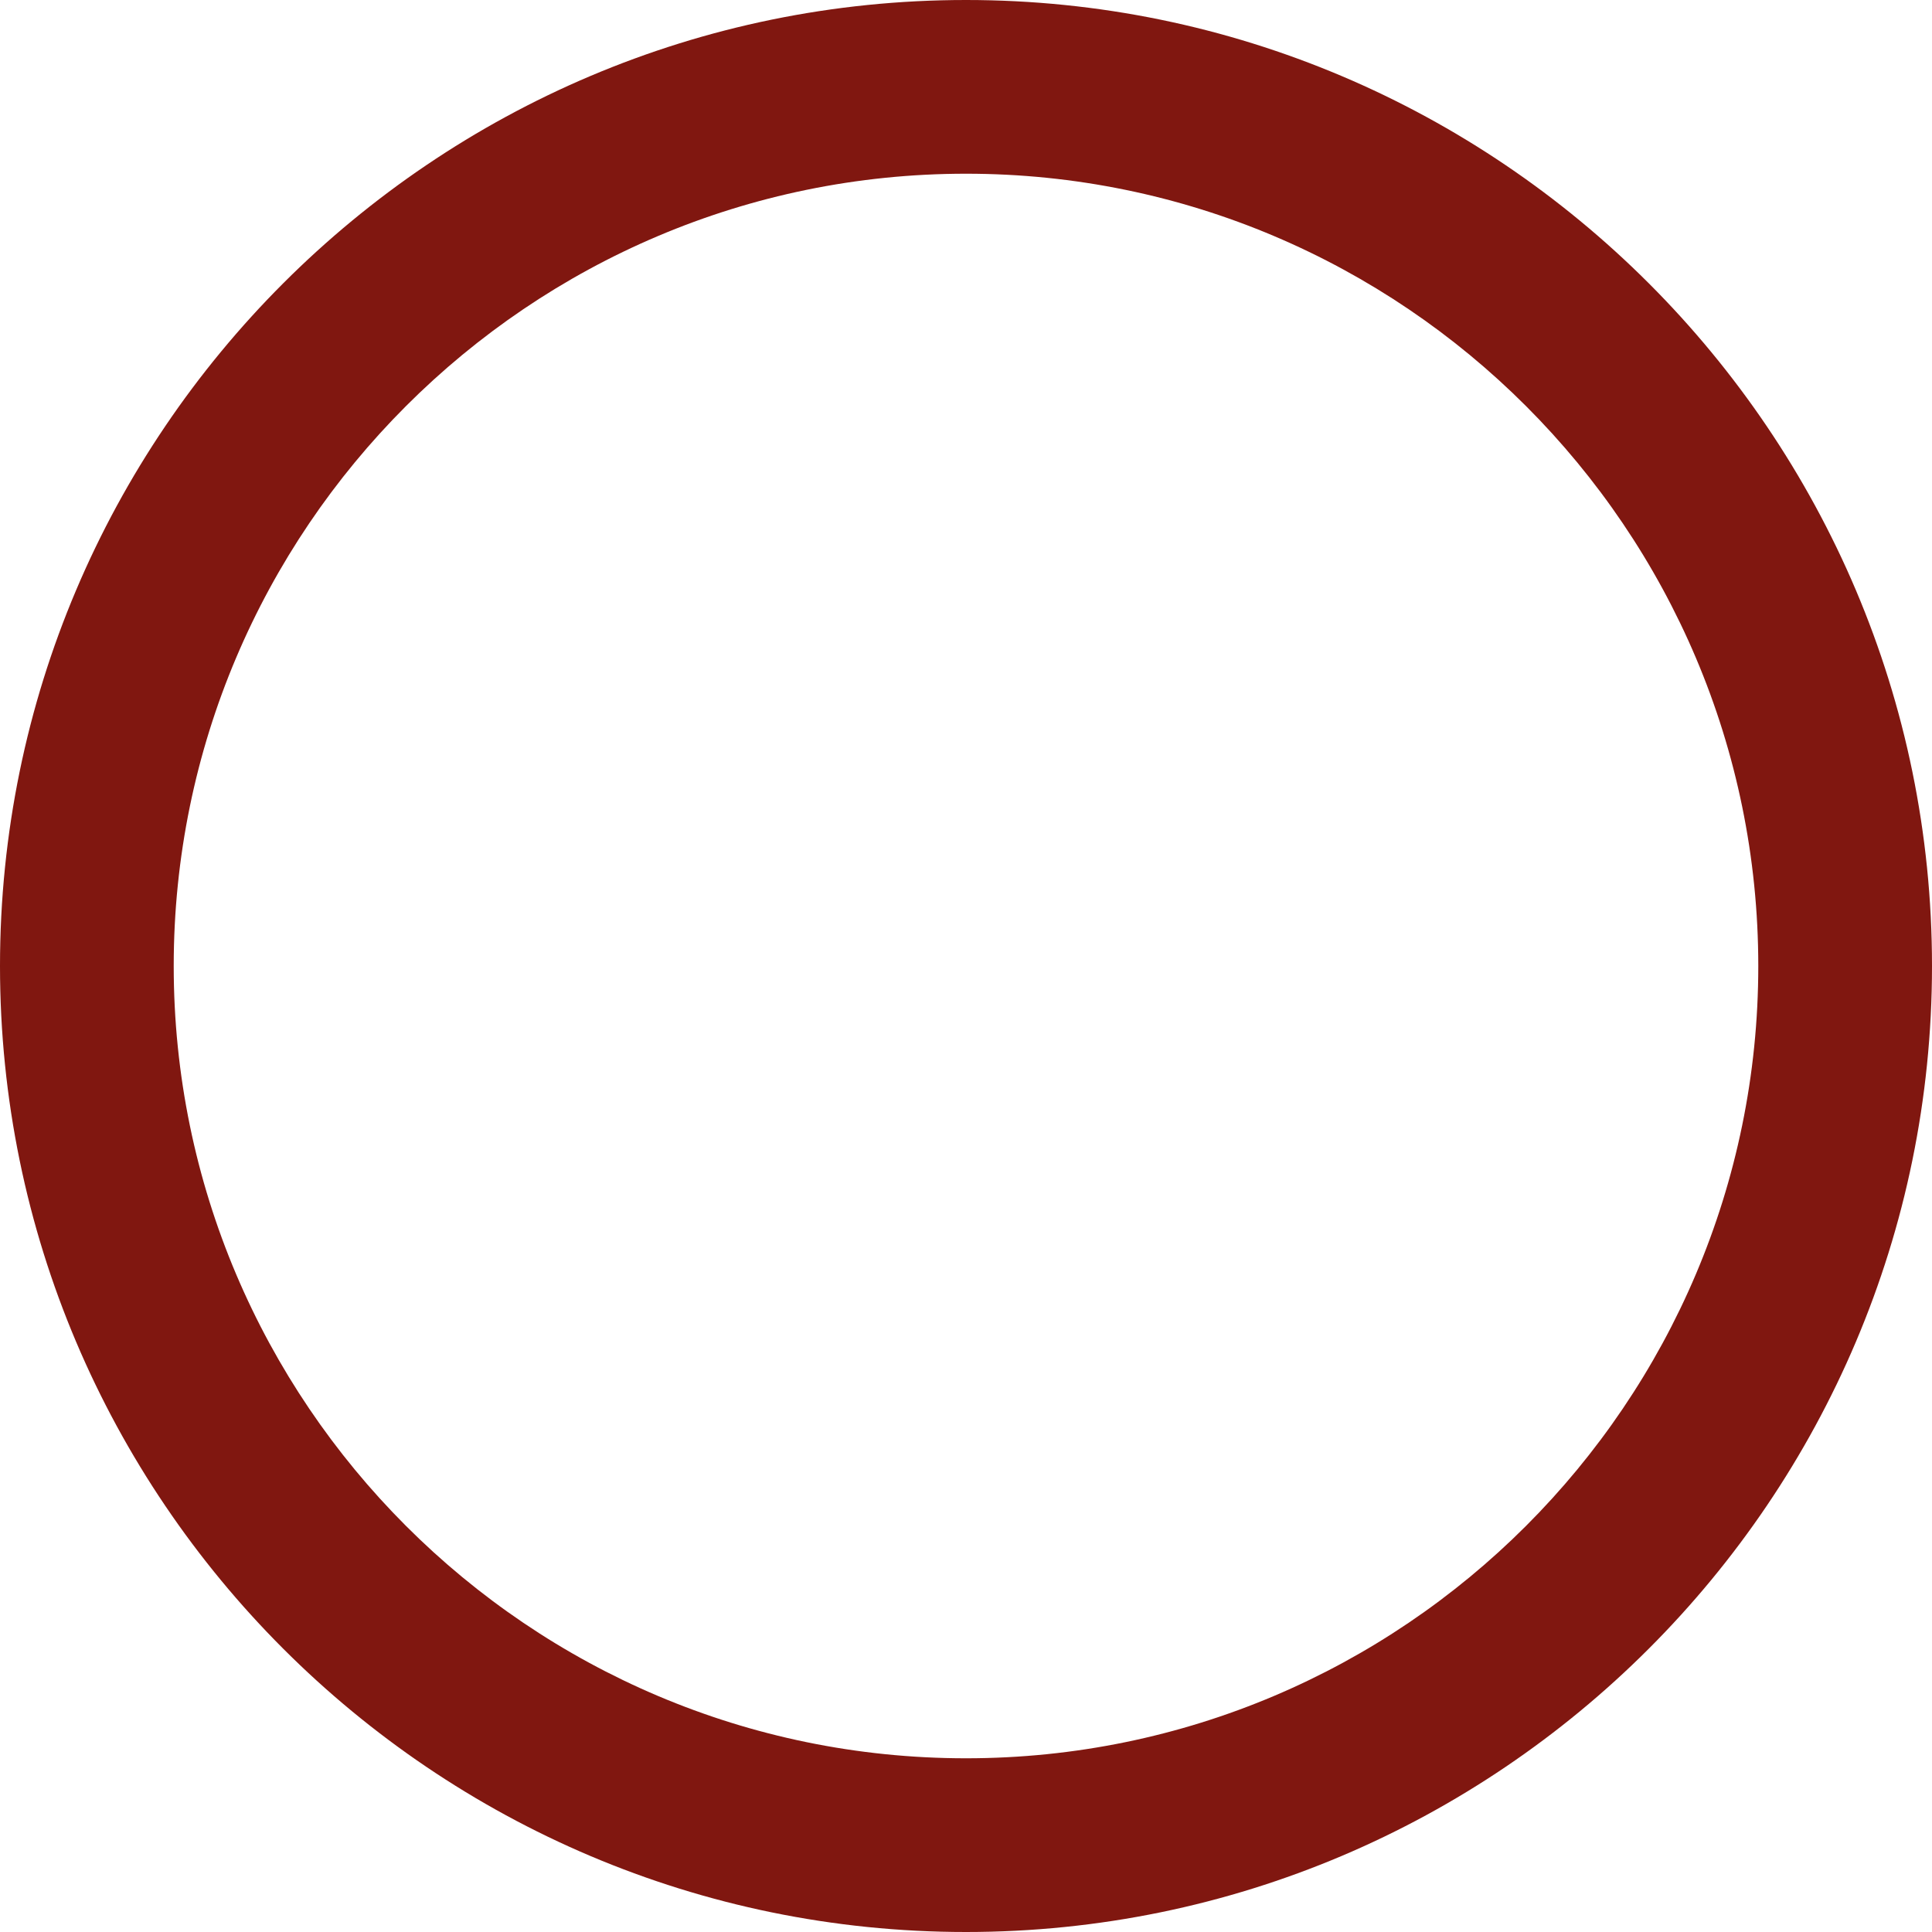
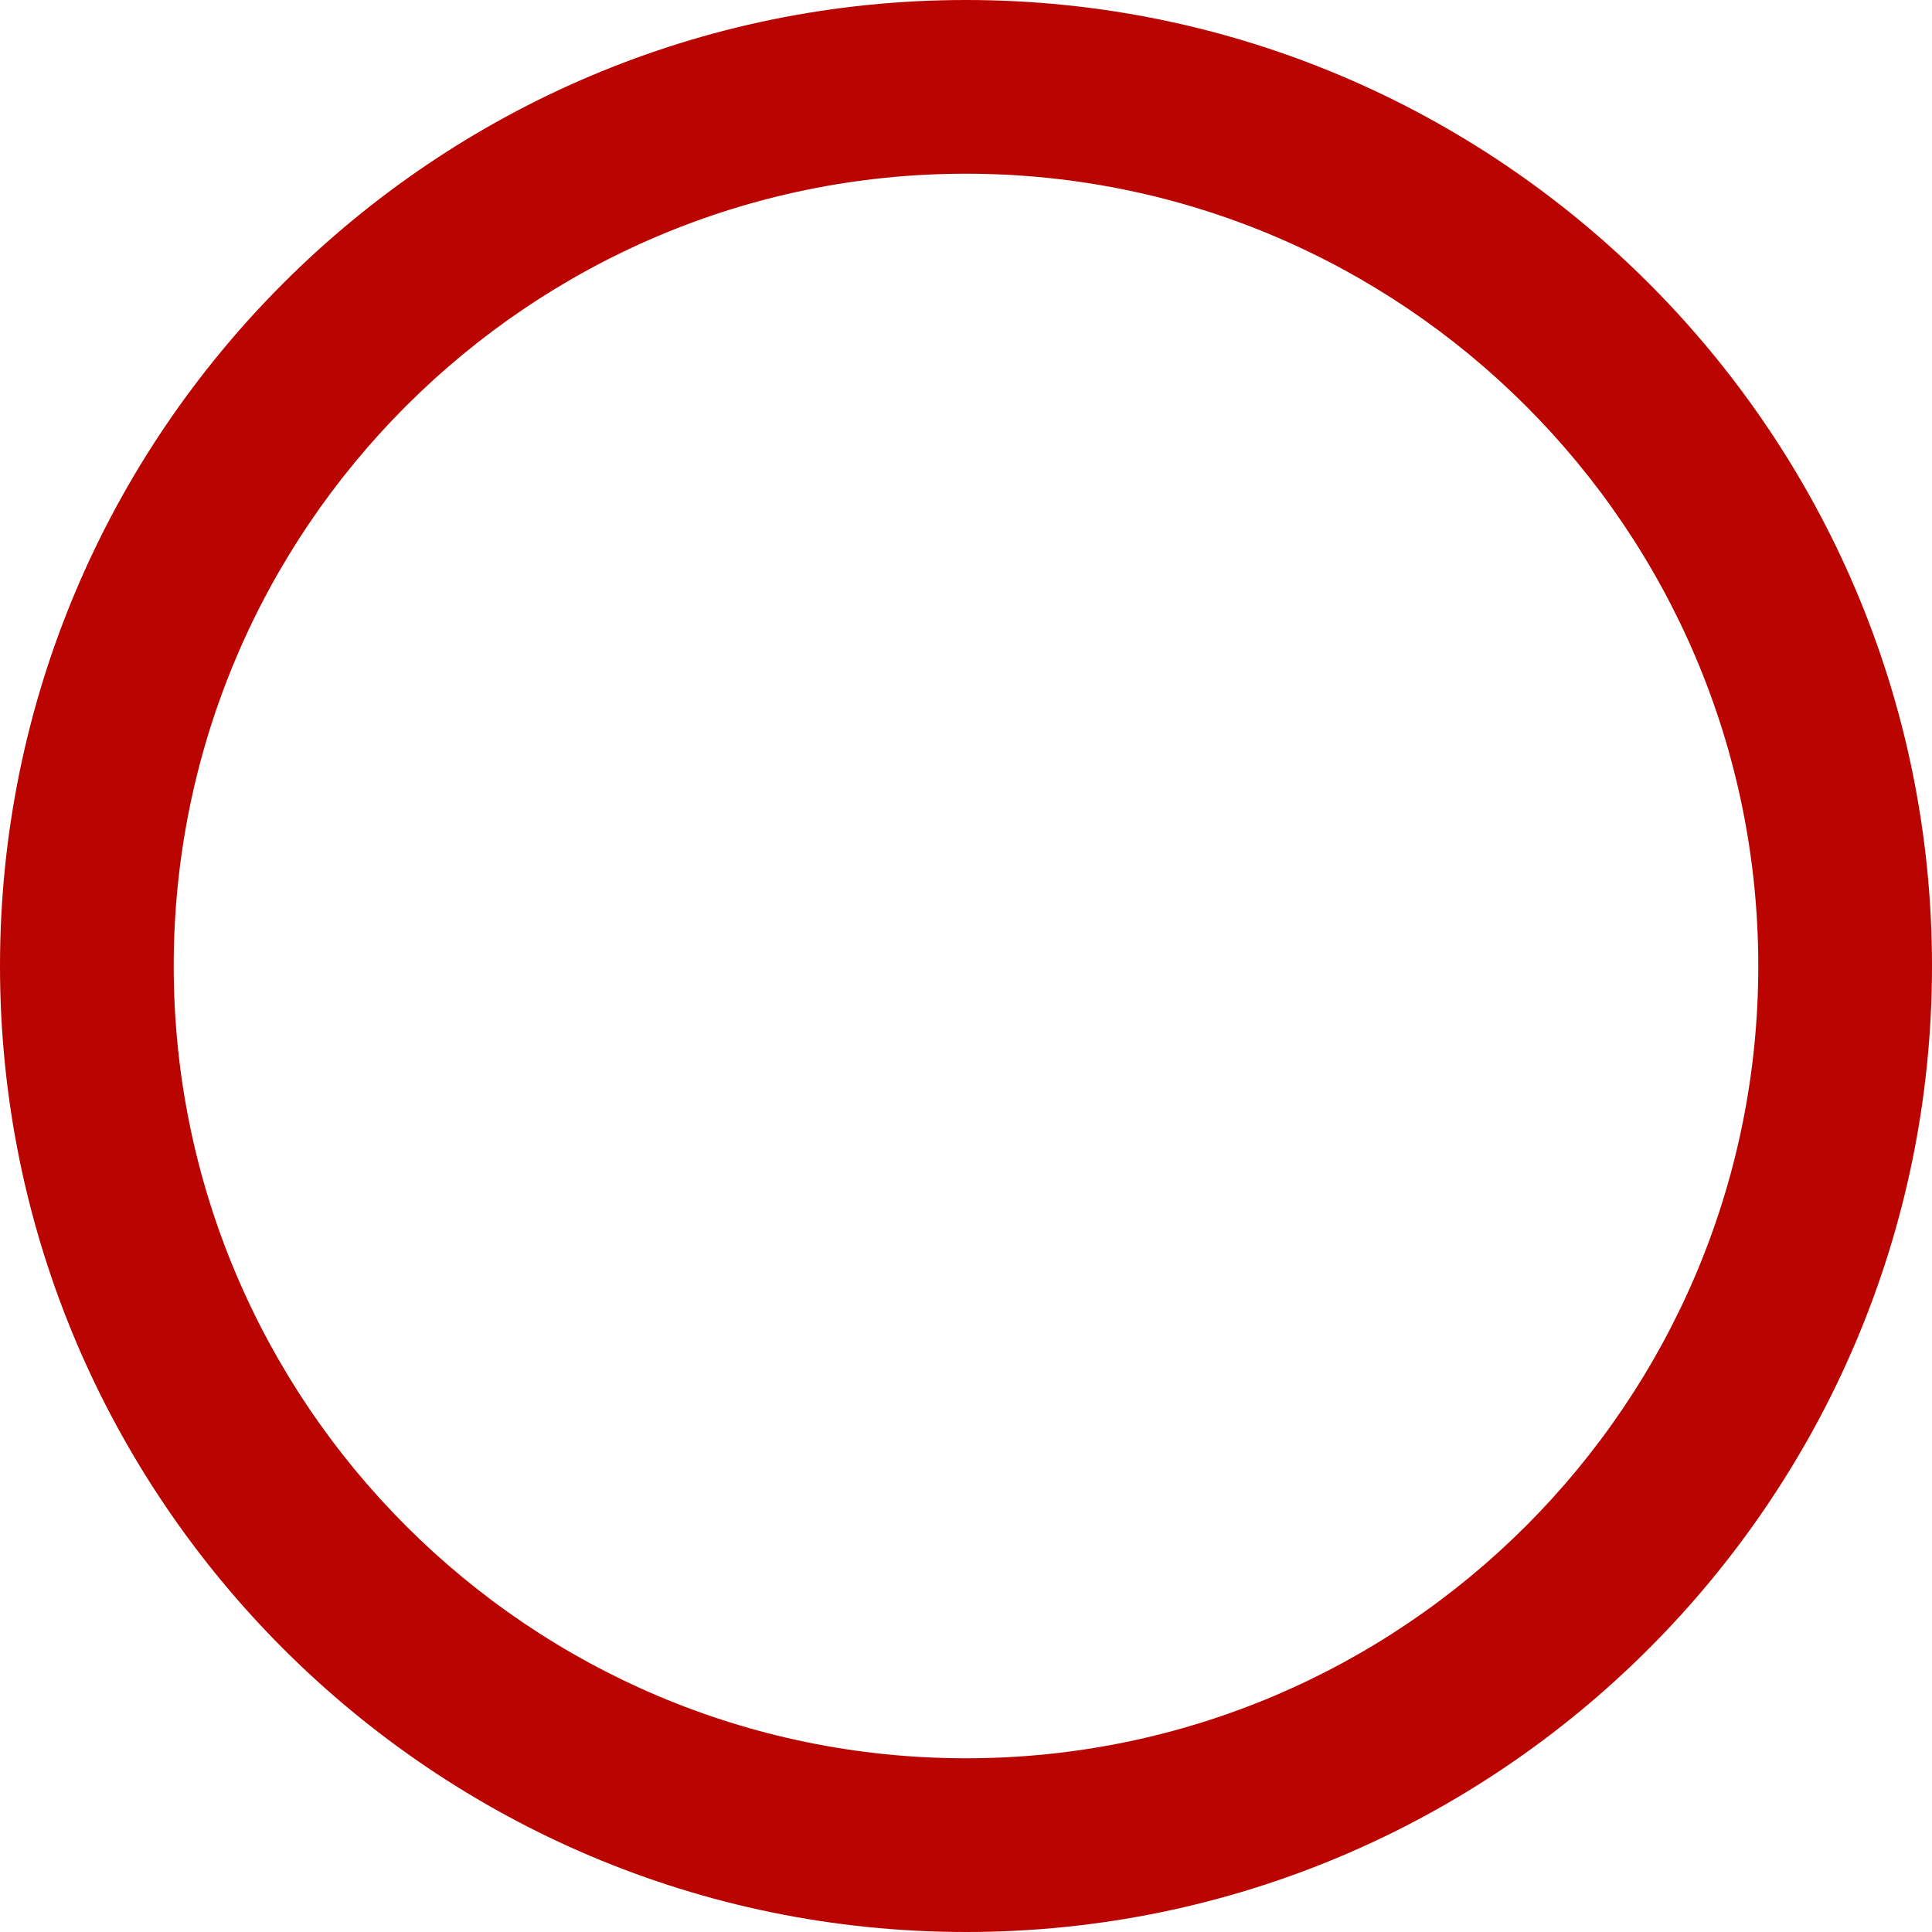
<svg xmlns="http://www.w3.org/2000/svg" id="Calque_2" data-name="Calque 2" viewBox="0 0 389.26 389.26">
  <defs>
    <style>
      .cls-1 {
-         fill: #801710;
+         fill: #ba0400;
      }
    </style>
  </defs>
-   <g id="Calque_1-2" data-name="Calque 1">
-     <path class="cls-1" d="m194.63,389.26C87.31,389.26,0,301.95,0,194.63S87.31,0,194.63,0s194.63,87.31,194.63,194.63-87.31,194.63-194.63,194.63Zm0-354.26c-88.02,0-159.63,71.61-159.63,159.63s71.61,159.63,159.63,159.63,159.63-71.61,159.63-159.63S282.65,35,194.63,35Z" />
+   <g id="Calque_2-2" data-name="Calque 2">
+     <g id="Calque_1-2" data-name="Calque 1-2">
+       <path class="cls-1" d="m194.63,389.26C87.31,389.26,0,301.95,0,194.63S87.31,0,194.63,0s194.63,87.31,194.63,194.63-87.31,194.63-194.63,194.63Zm0-354.26c-88.02,0-159.63,71.61-159.63,159.63s71.61,159.63,159.63,159.63,159.63-71.61,159.63-159.63S282.65,35,194.63,35Z" />
+     </g>
  </g>
</svg>
